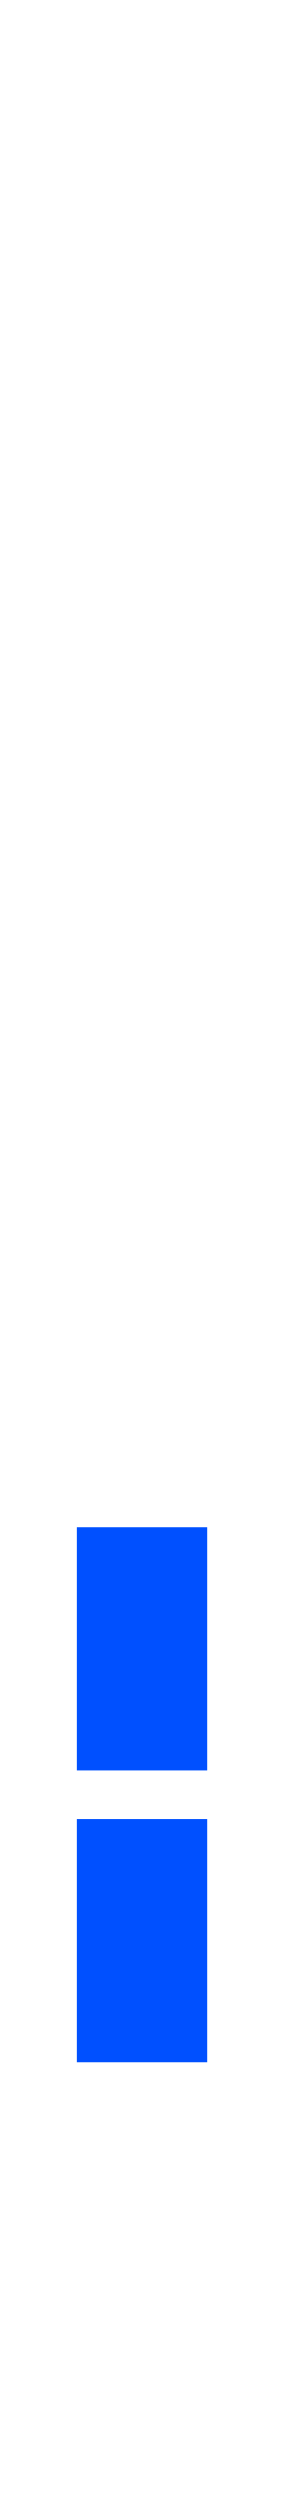
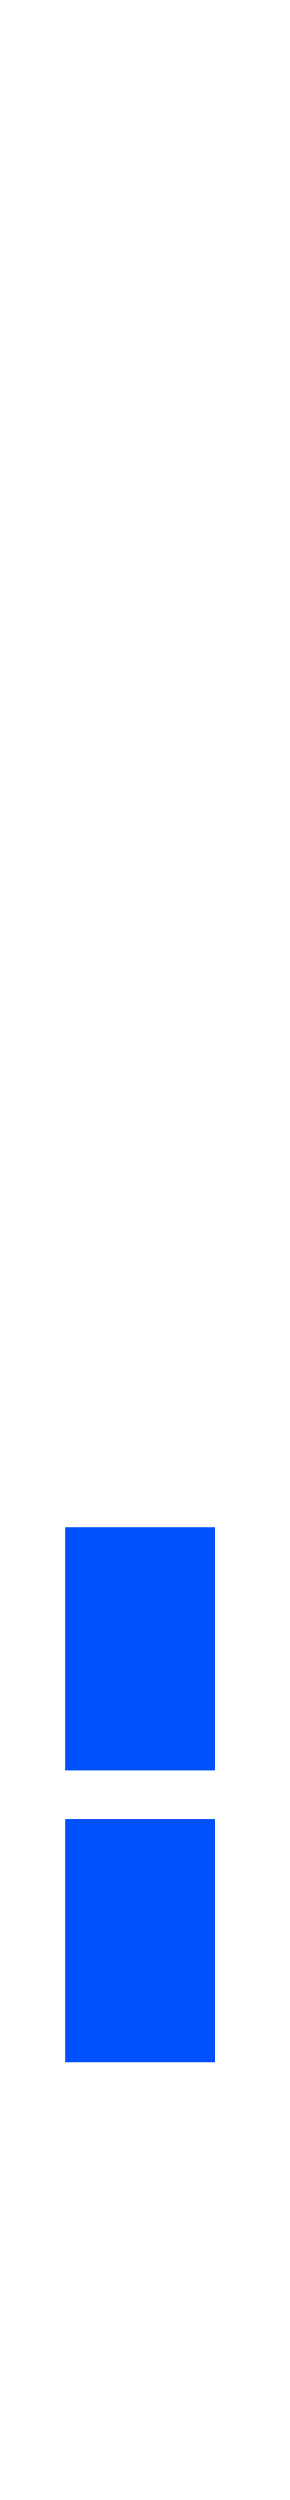
<svg xmlns="http://www.w3.org/2000/svg" width="14.9mm" height="128.5mm" viewBox="0 0 14.9 128.5">
  <g id="REAR_POCKET_0P5">
-     <path id="rear_pocket_0p5_00" d="M 3.95,78.5 L 10.65,78.5 L 10.65,91 L 3.95,91 Z" fill="#0050ff" stroke="none" stroke-width="0.025" fill-rule="evenodd" />
-     <path id="rear_pocket_0p5_01" d="M 3.95,93.5 L 10.65,93.5 L 10.65,106 L 3.95,106 Z" fill="#0050ff" stroke="none" stroke-width="0.025" fill-rule="evenodd" />
+     <path id="rear_pocket_0p5_00" d="M 3.35,78.5 L 11.05,78.5 L 11.05,91 L 3.35,91 Z" fill="#0050ff" stroke="none" stroke-width="0.025" fill-rule="evenodd" />
+     <path id="rear_pocket_0p5_01" d="M 3.35,93.5 L 11.05,93.5 L 11.05,106 L 3.35,106 Z" fill="#0050ff" stroke="none" stroke-width="0.025" fill-rule="evenodd" />
  </g>
</svg>
